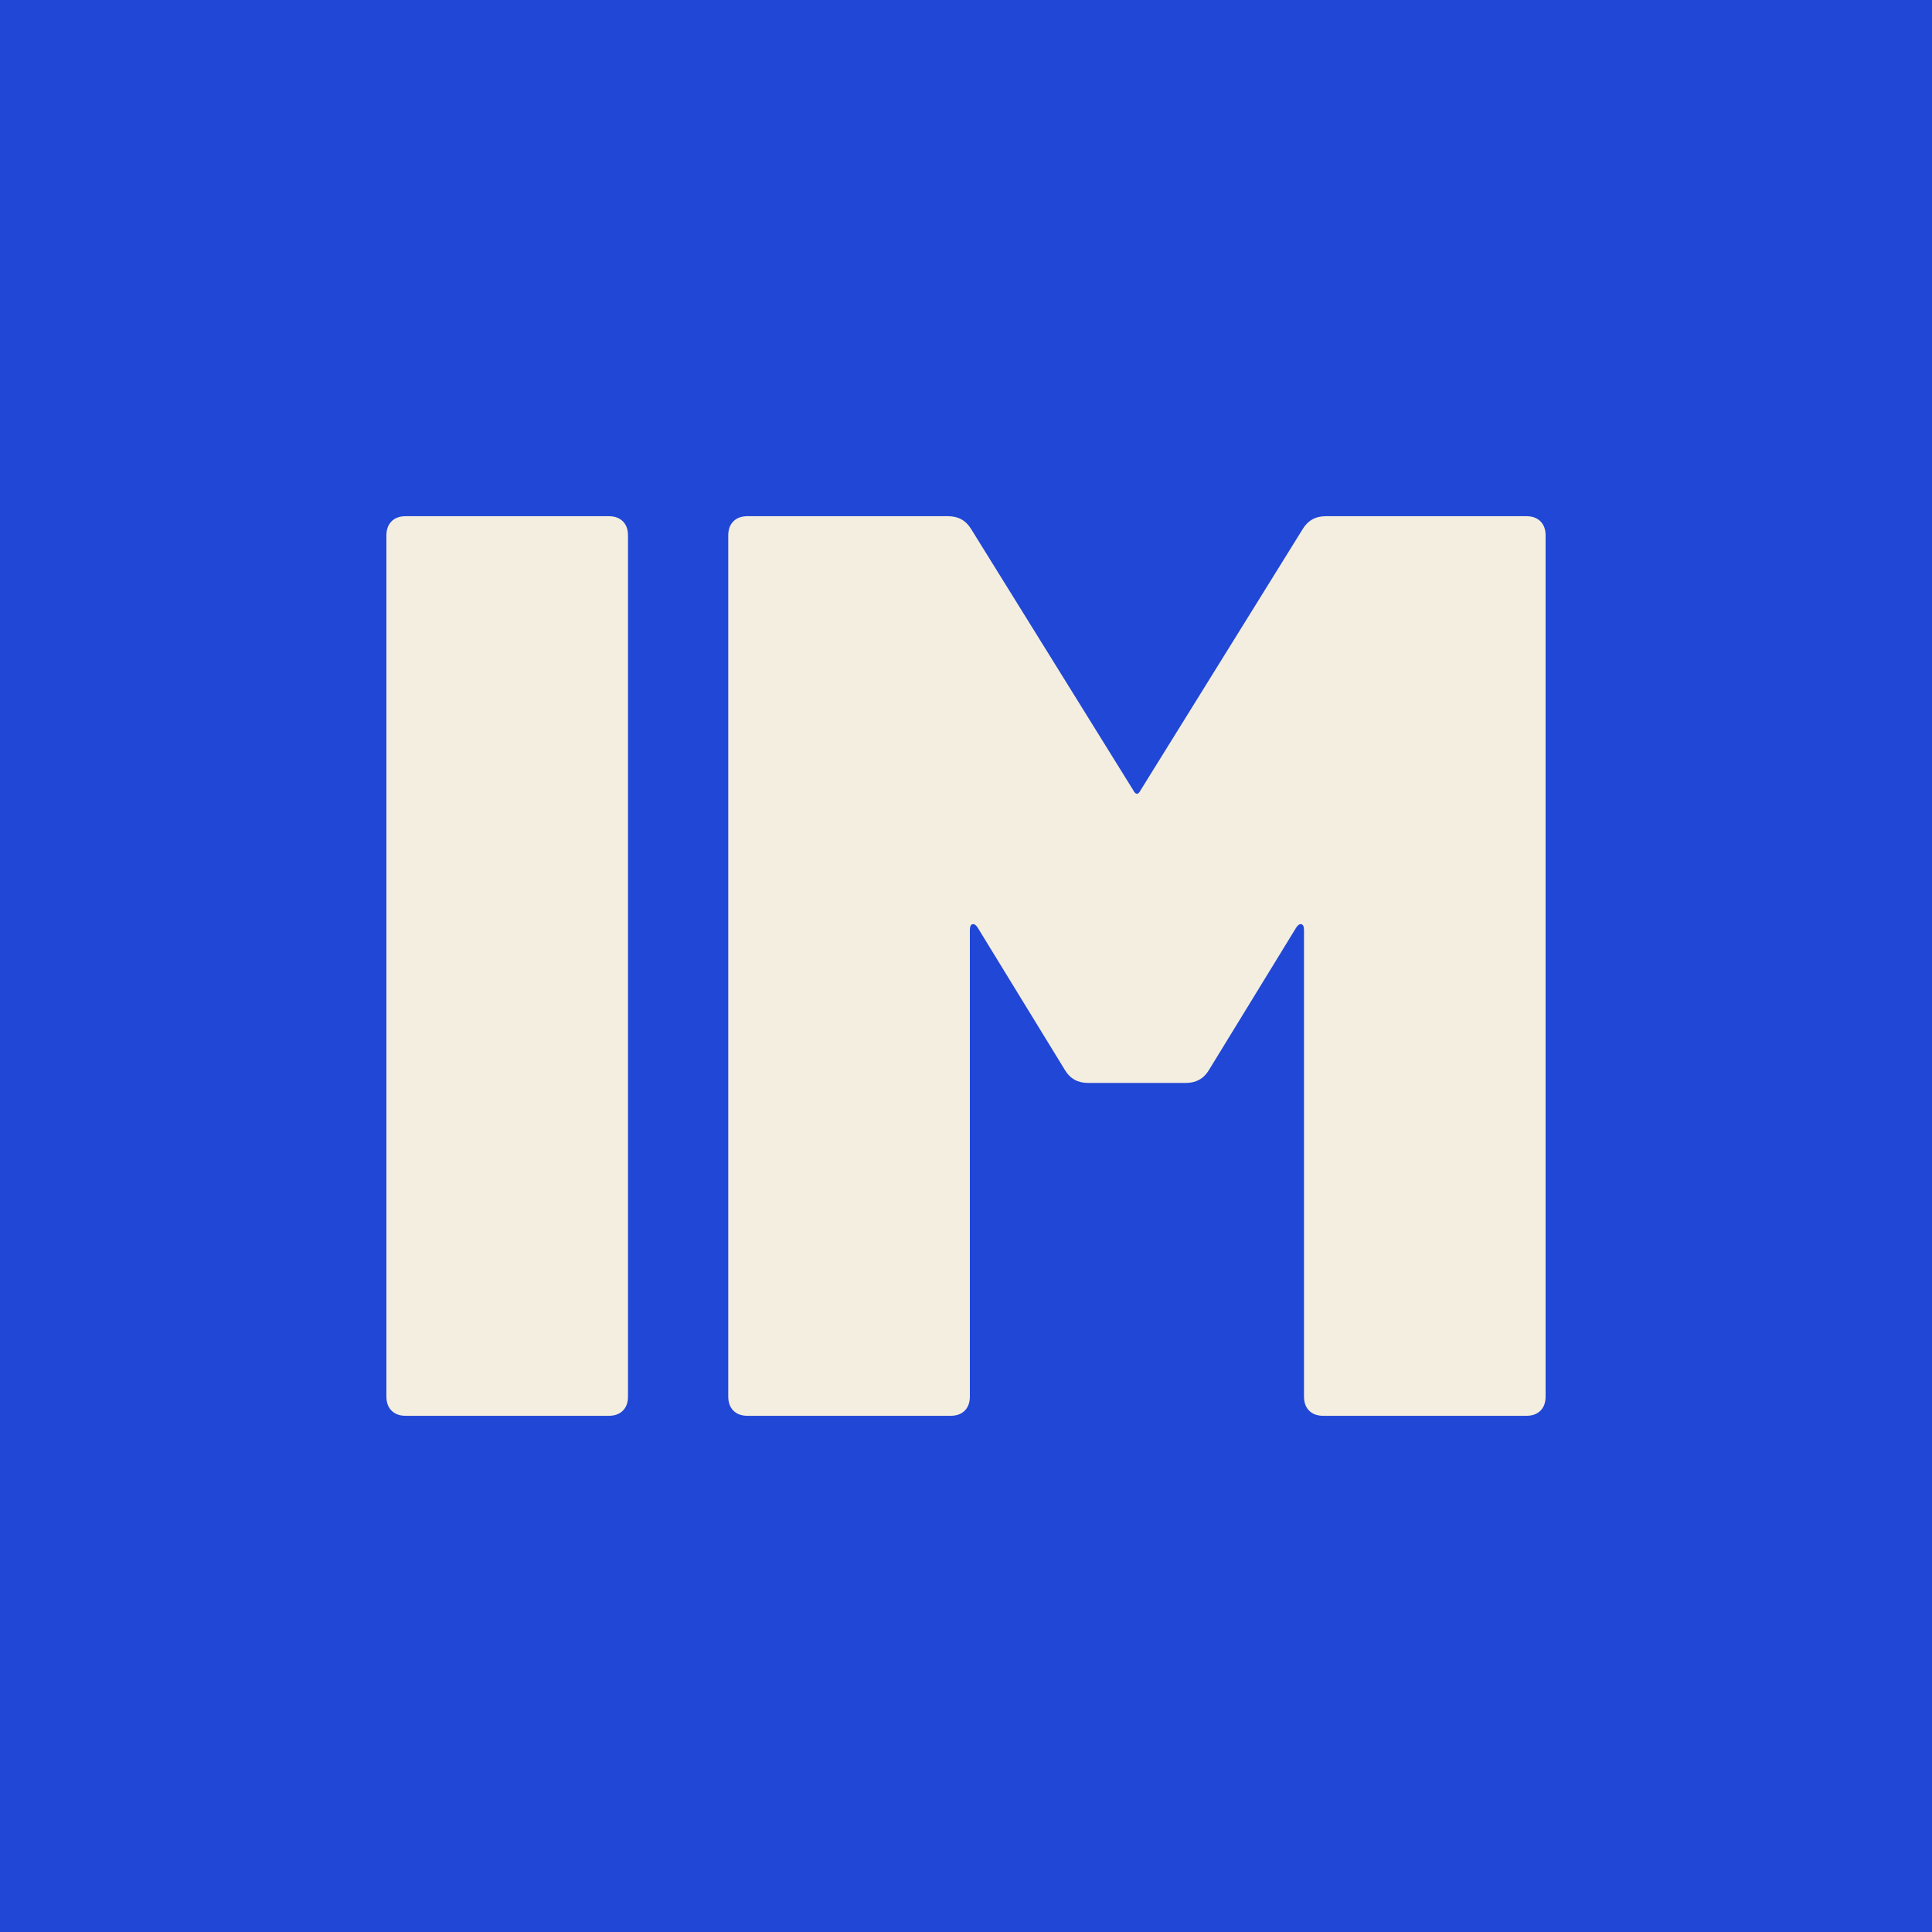
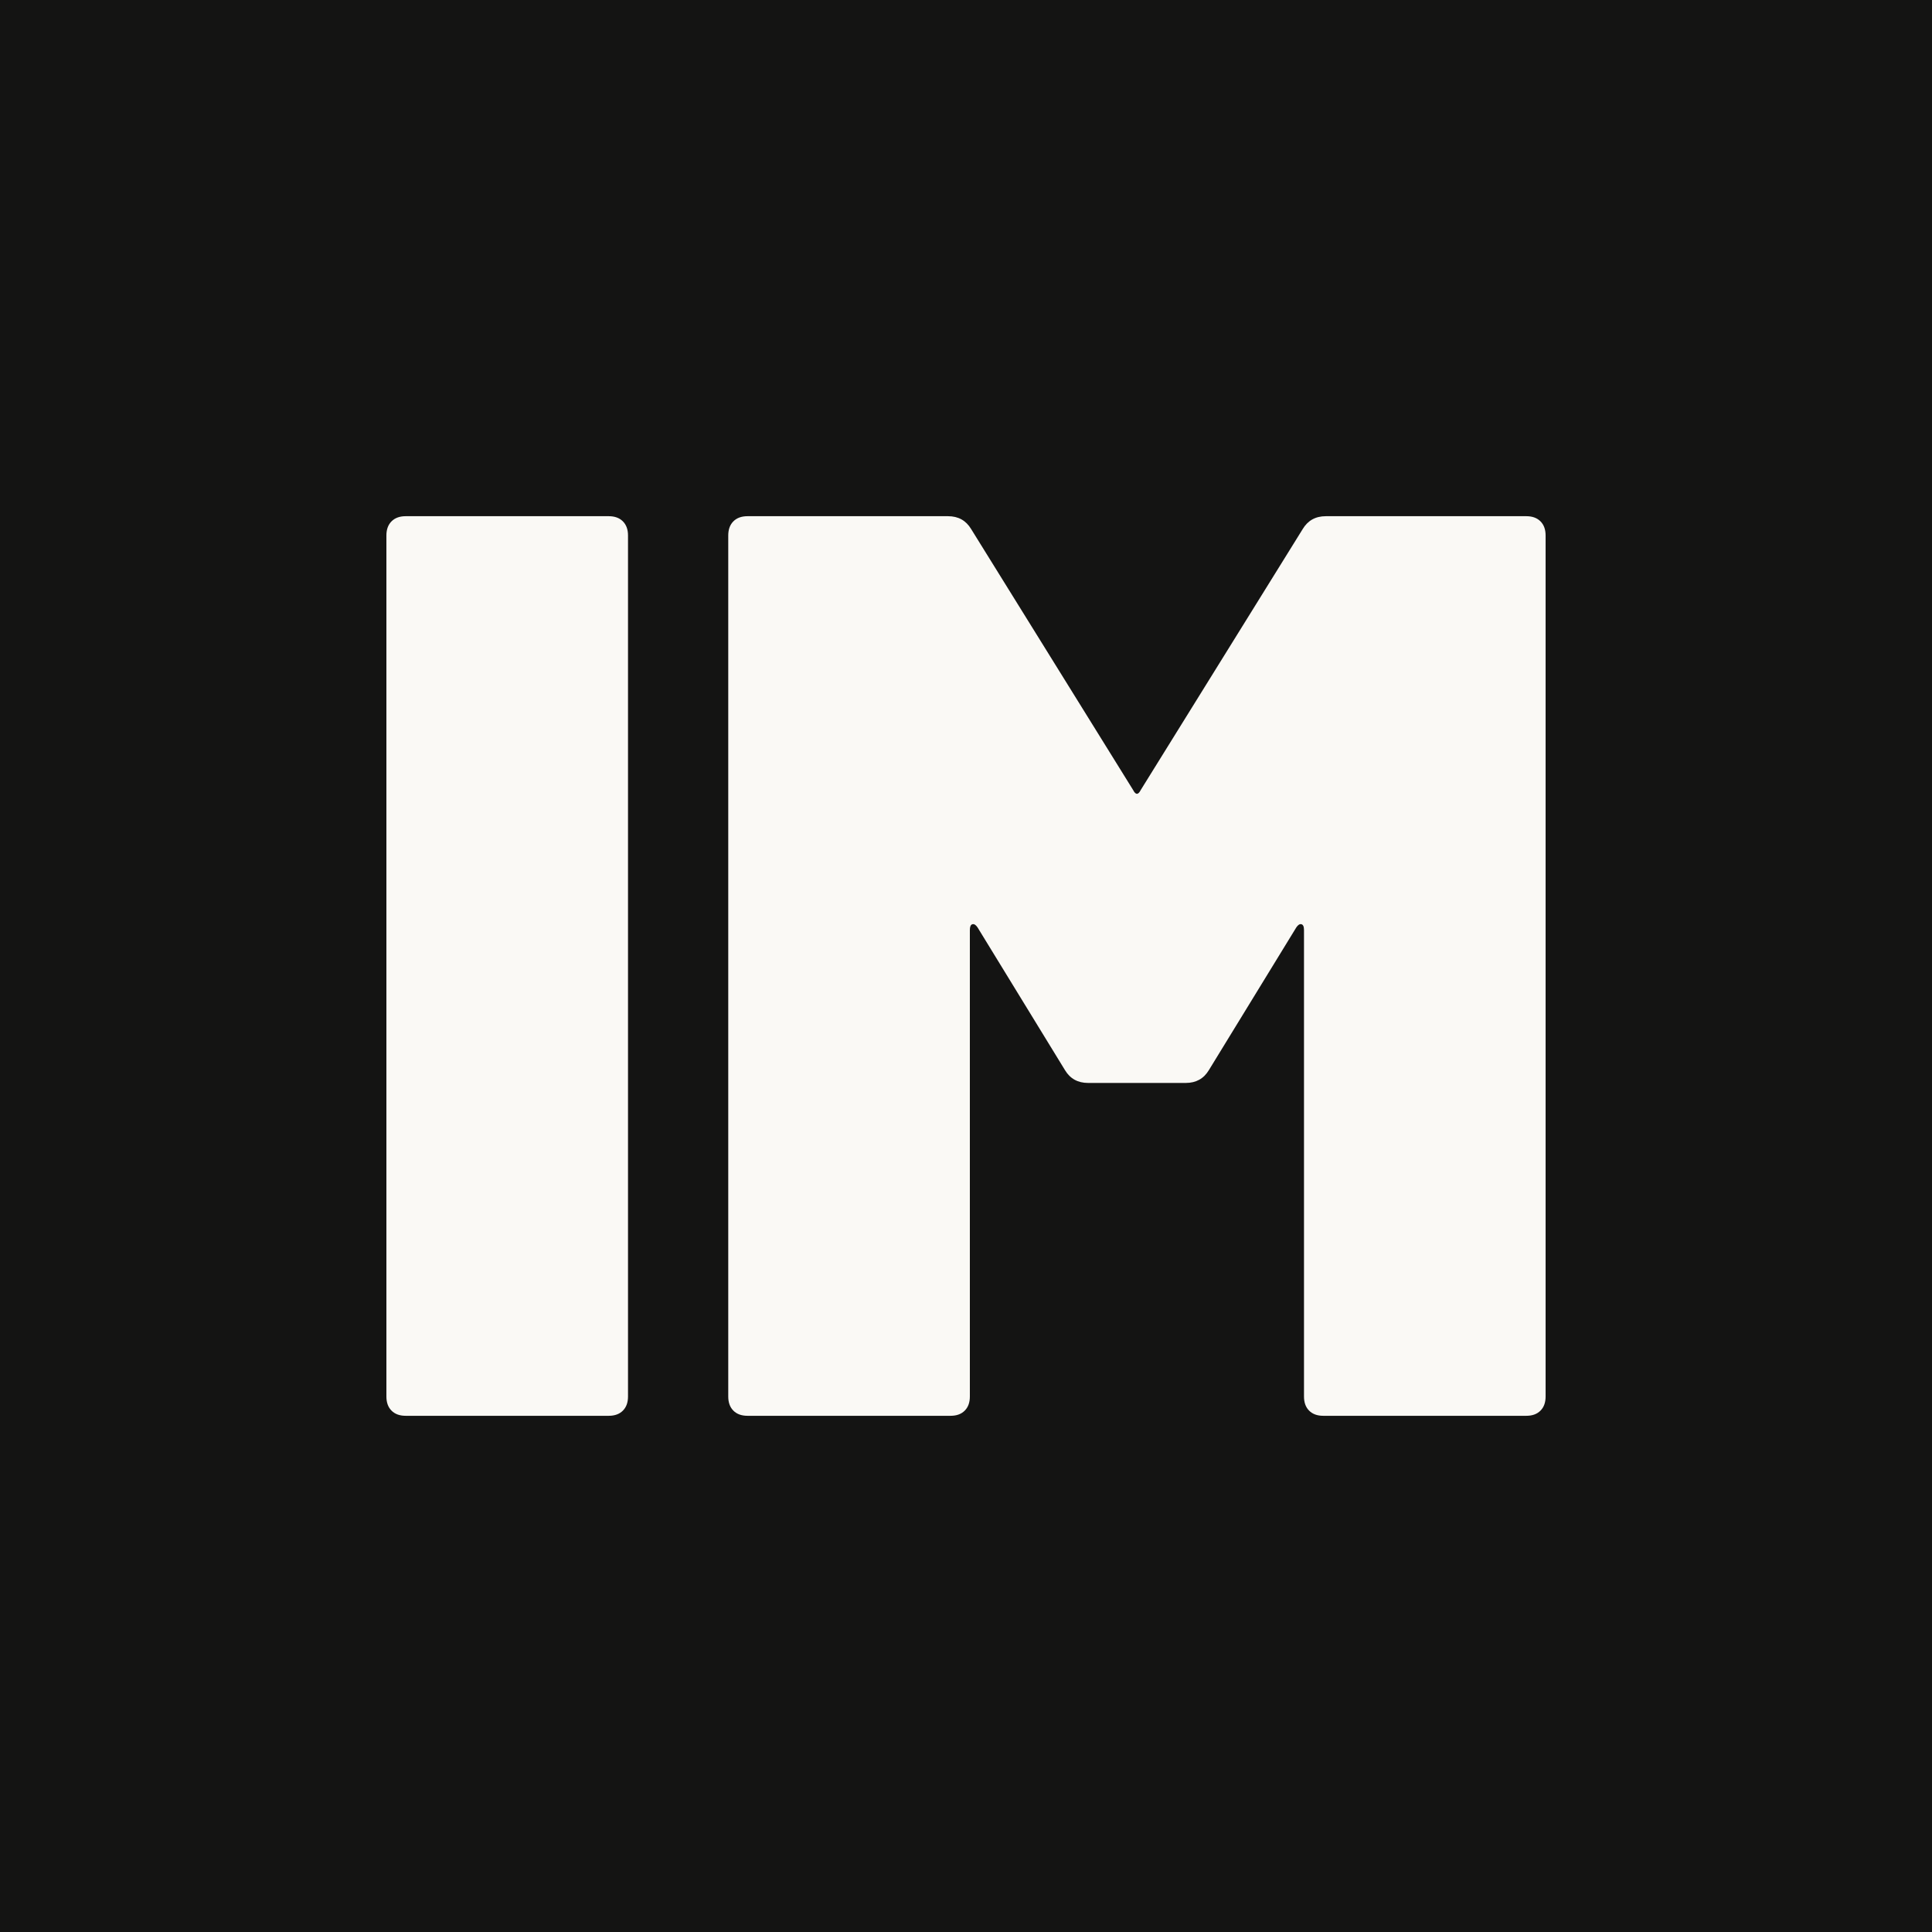
<svg xmlns="http://www.w3.org/2000/svg" viewBox="0 0 200 200" role="img" aria-label="Imbleau monogram">
-   <rect width="200" height="200" fill="#2047D6" />
-   <path aria-label="IM" d="M39 15V685Q39 692 43 696Q47 700 54 700H212Q219 700 223 696Q227 692 227 685V15Q227 8 223 4Q219 0 212 0H54Q47 0 43 4Q39 8 39 15ZM770 700H926Q933 700 937 696Q941 692 941 685V15Q941 8 937 4Q933 0 926 0H768Q761 0 757 4Q753 8 753 15V378Q753 382 751 382.5Q749 383 747 380L679 269Q673 259 661 259H585Q573 259 567 269L499 380Q497 383 495 382.5Q493 382 493 378V15Q493 8 489 4Q485 0 478 0H320Q313 0 309 4Q305 8 305 15V685Q305 692 309 696Q313 700 320 700H476Q488 700 494 690L620 487Q623 481 626 487L752 690Q758 700 770 700Z" fill="#F3EEDF" transform="translate(34.81153 146.5632) scale(.133038 -.133038)" />
+   <rect width="200" height="200" fill="#141413" />
+   <path aria-label="IM" d="M39 15V685Q39 692 43 696Q47 700 54 700H212Q219 700 223 696Q227 692 227 685V15Q227 8 223 4Q219 0 212 0H54Q47 0 43 4Q39 8 39 15ZM770 700H926Q933 700 937 696Q941 692 941 685V15Q941 8 937 4Q933 0 926 0H768Q761 0 757 4Q753 8 753 15V378Q753 382 751 382.5Q749 383 747 380L679 269Q673 259 661 259H585Q573 259 567 269L499 380Q497 383 495 382.5Q493 382 493 378V15Q493 8 489 4Q485 0 478 0H320Q313 0 309 4Q305 8 305 15V685Q305 692 309 696Q313 700 320 700H476Q488 700 494 690L620 487Q623 481 626 487L752 690Q758 700 770 700Z" fill="#faf9f5" transform="translate(34.81153 146.5632) scale(.133038 -.133038)" />
</svg>
